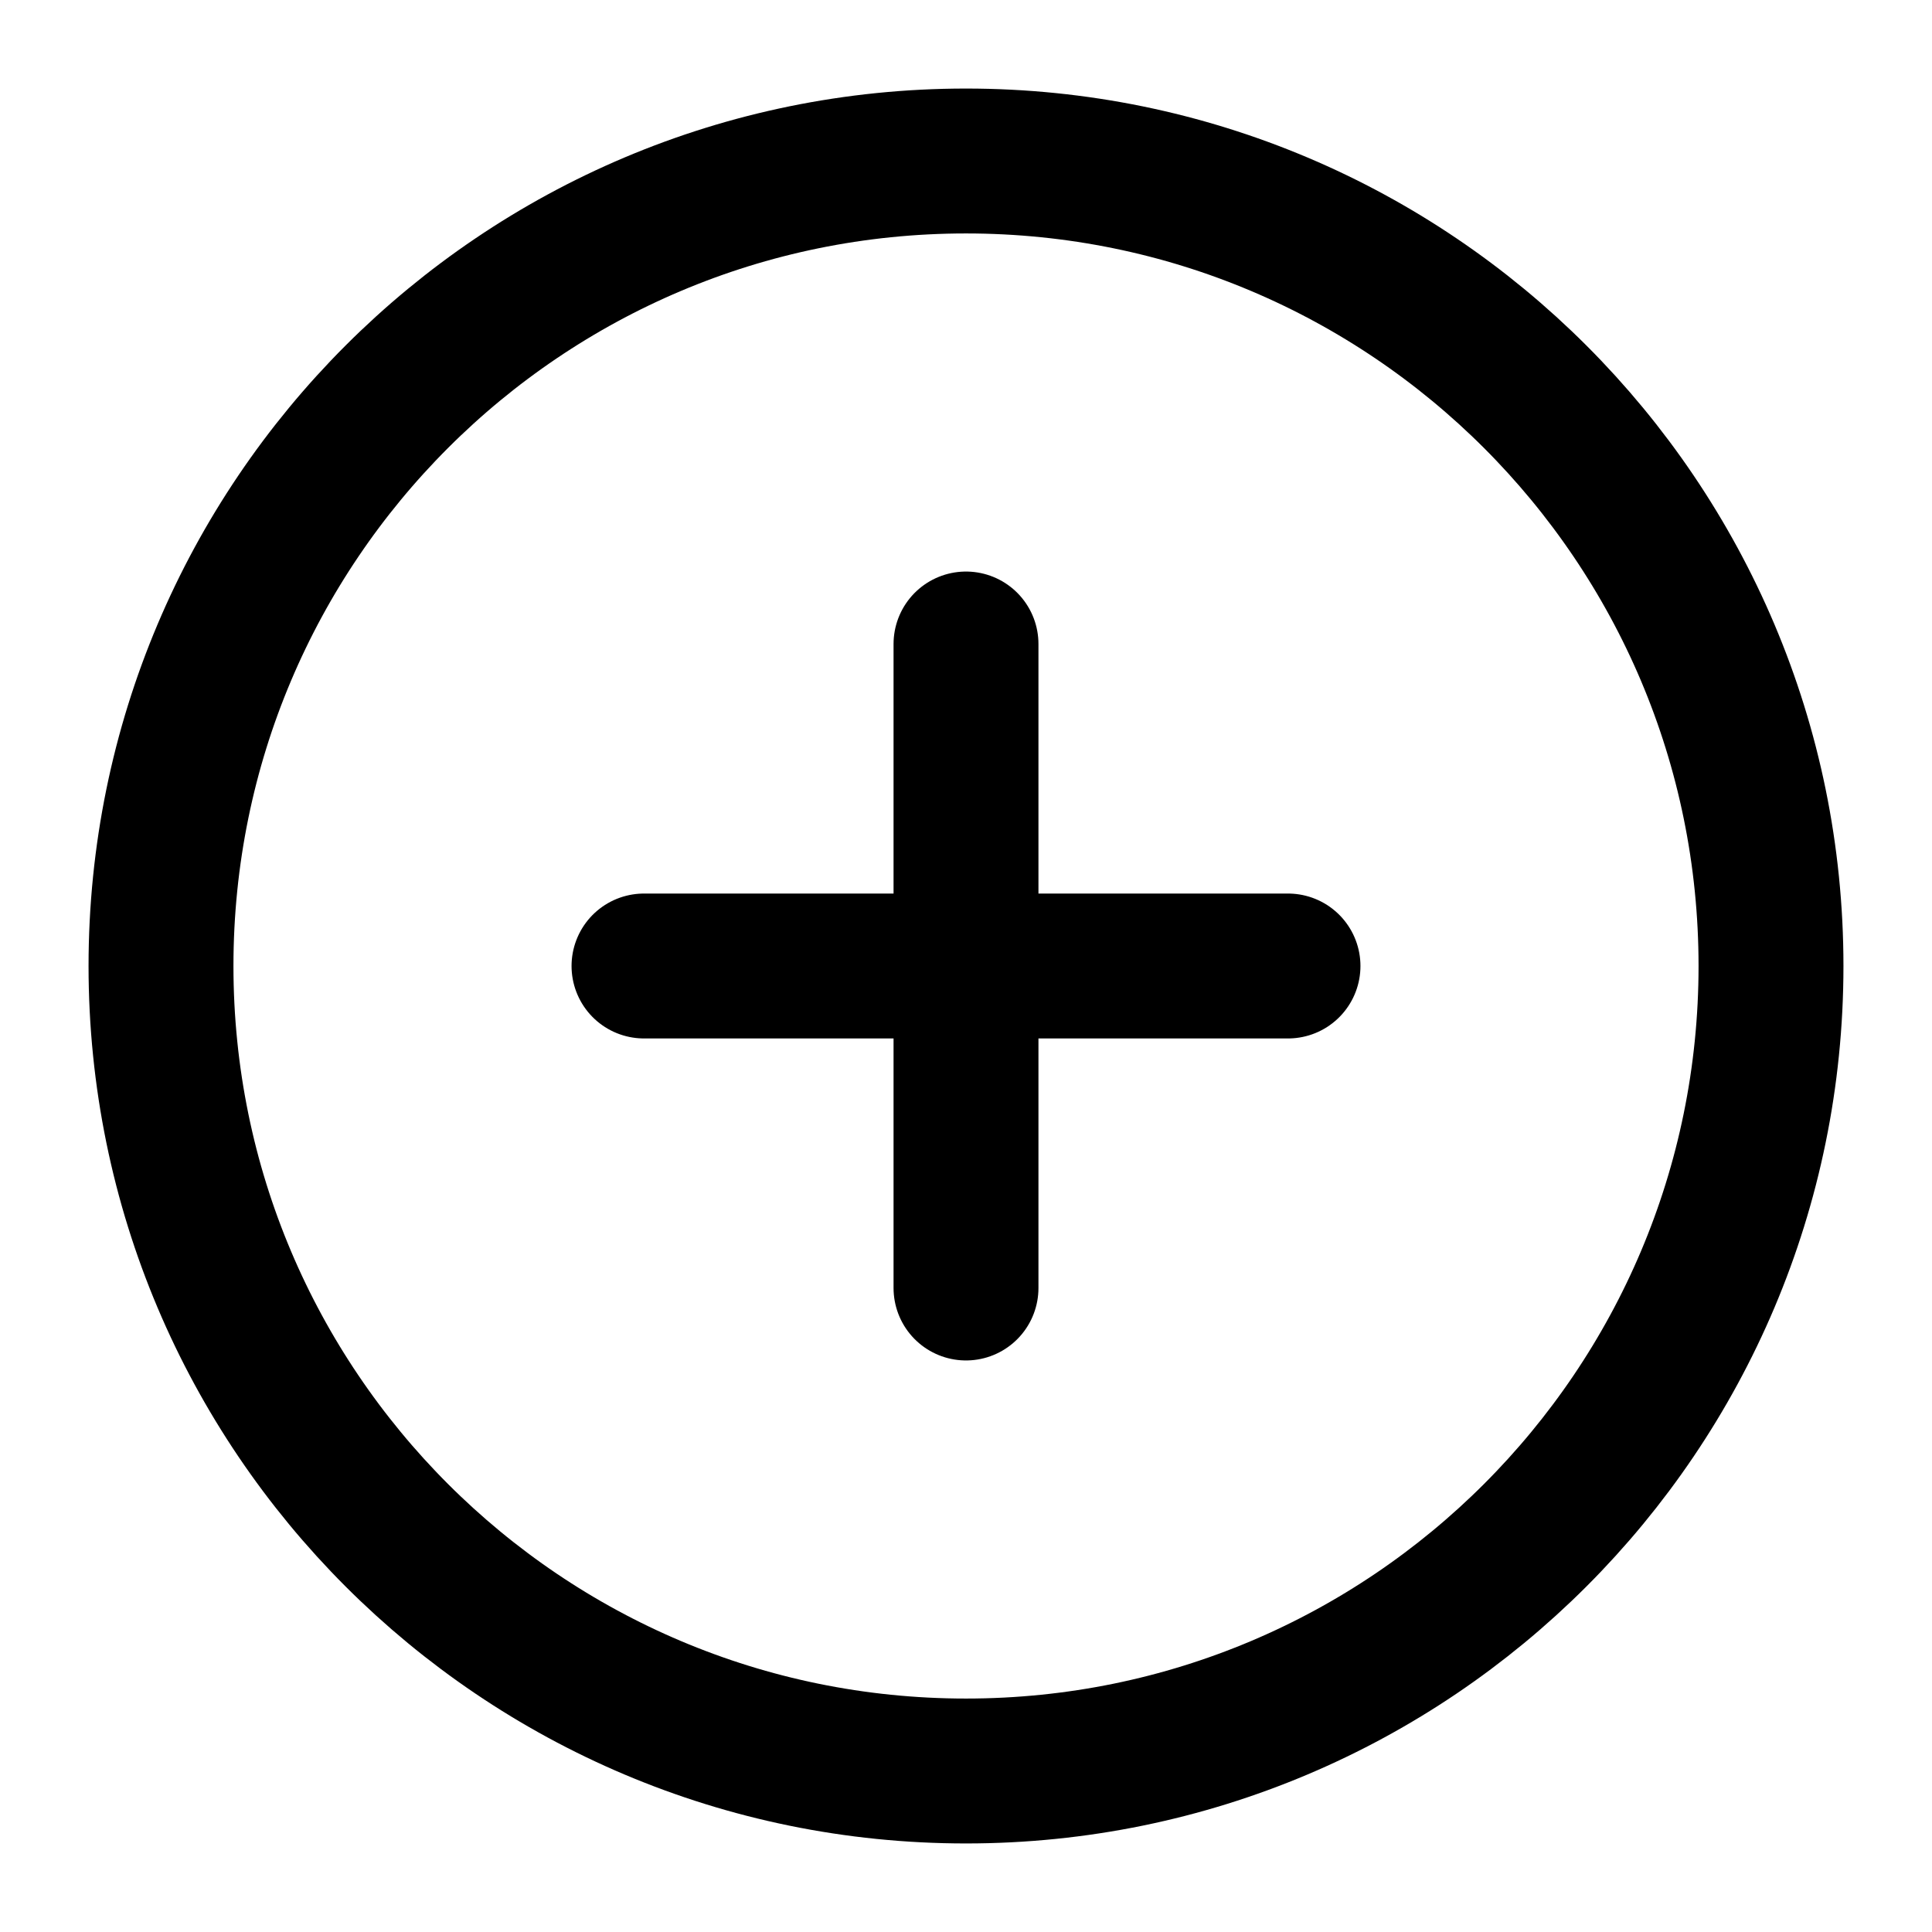
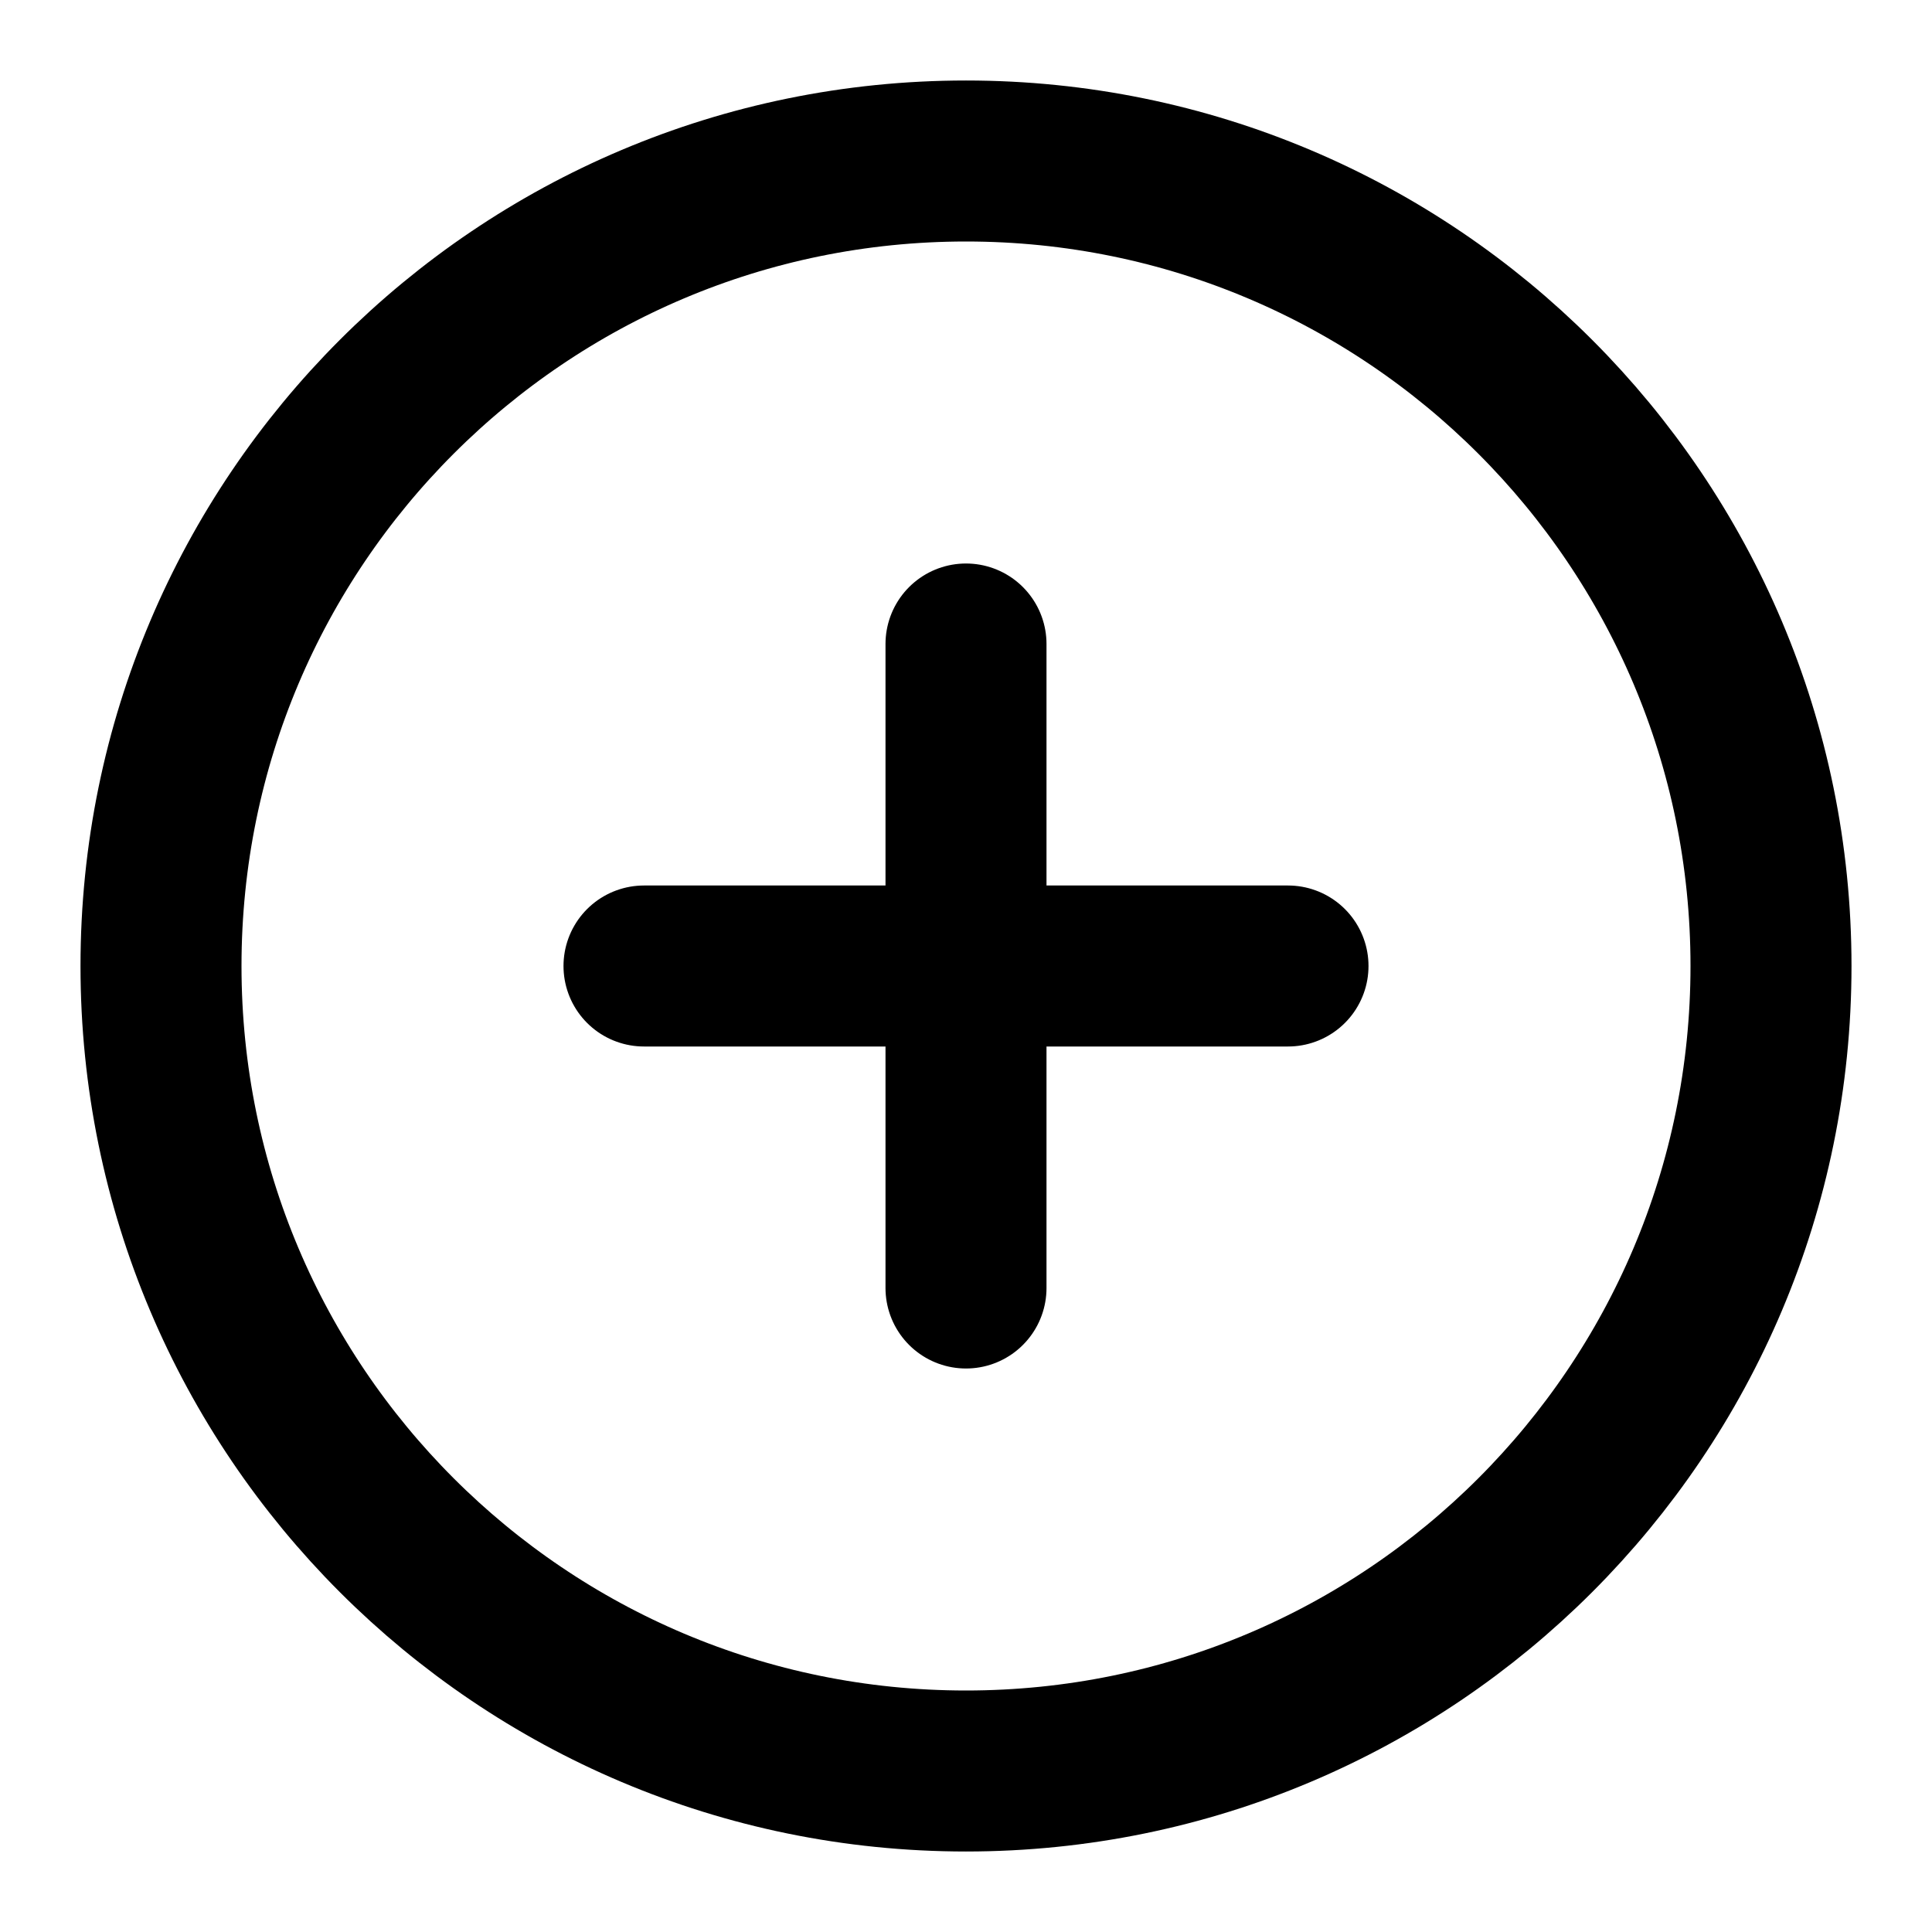
<svg xmlns="http://www.w3.org/2000/svg" width="24" height="24" viewBox="0 0 24 24" fill="none">
-   <path d="M12 8V16M8 12H16M22 12C22 17.523 17.523 22 12 22C6.477 22 2 17.523 2 12C2 6.477 6.477 2 12 2C17.523 2 22 6.477 22 12Z" stroke="black" stroke-width="1.8" stroke-linecap="round" stroke-linejoin="round" />
+   <path d="M12 8V16M8 12H16M22 12C22 17.523 17.523 22 12 22C6.477 22 2 17.523 2 12C2 6.477 6.477 2 12 2C17.523 2 22 6.477 22 12Z" stroke="black" stroke-width="2" stroke-linecap="round" stroke-linejoin="round" />
</svg>
